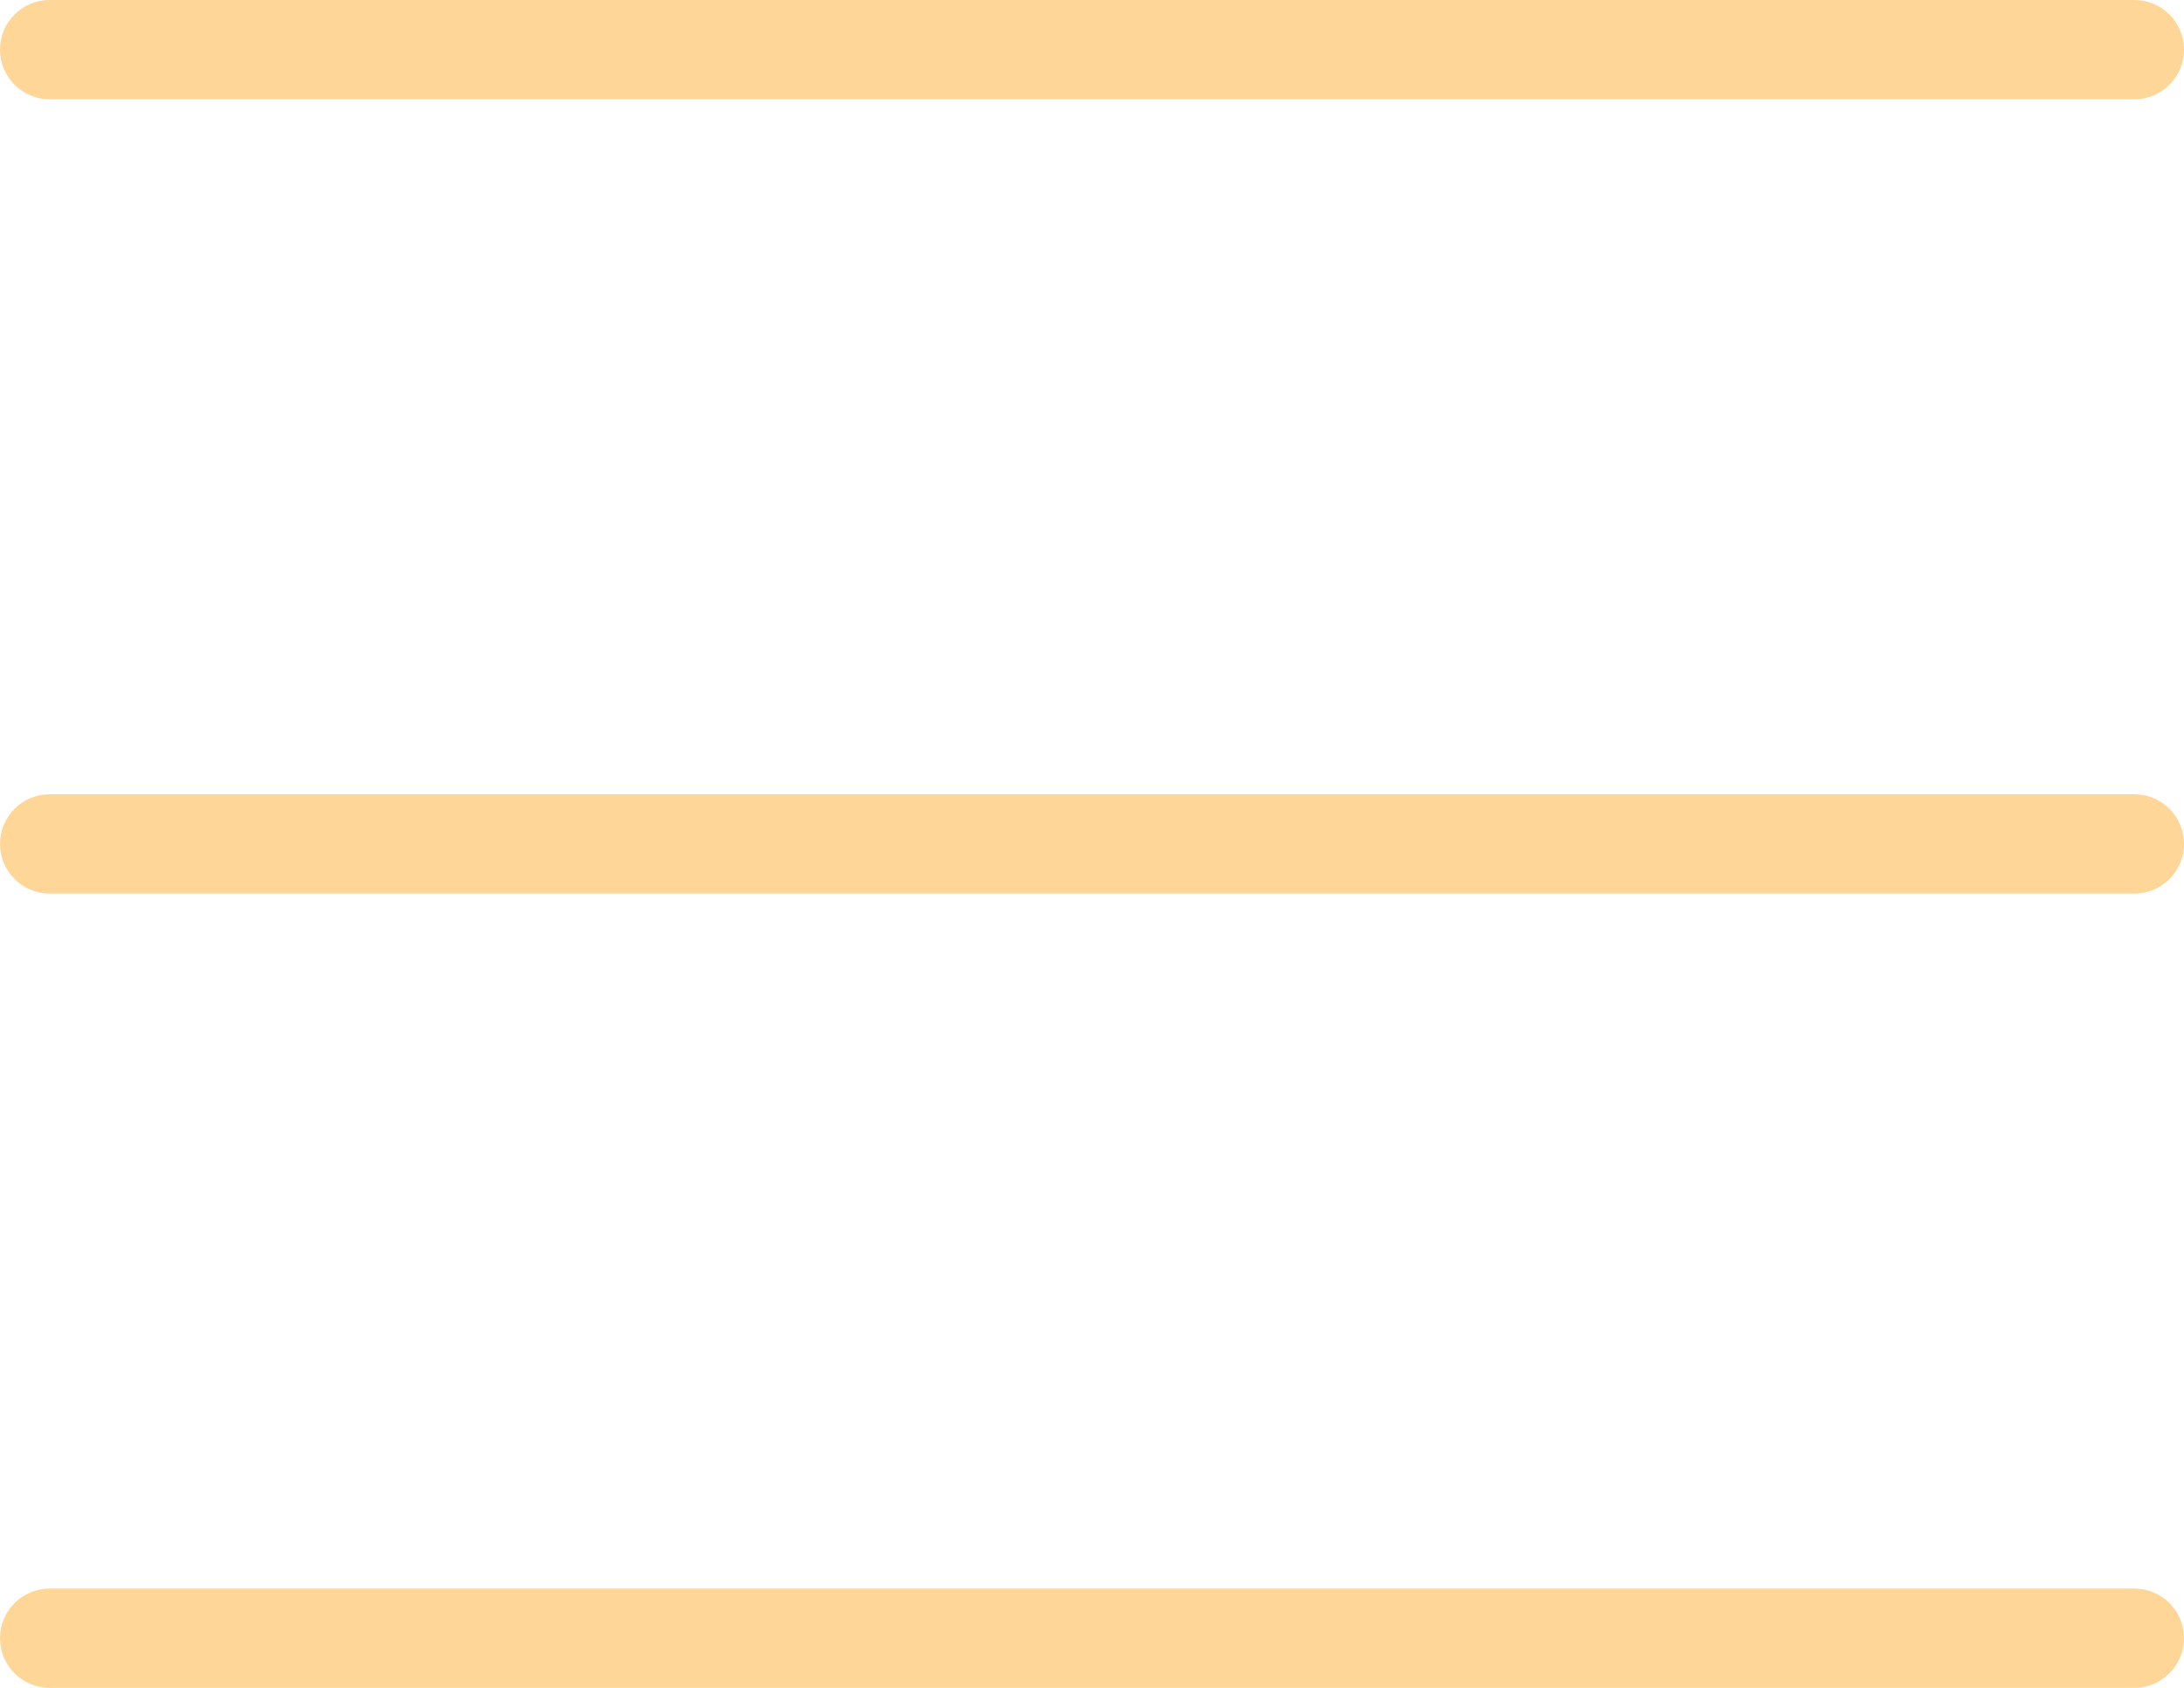
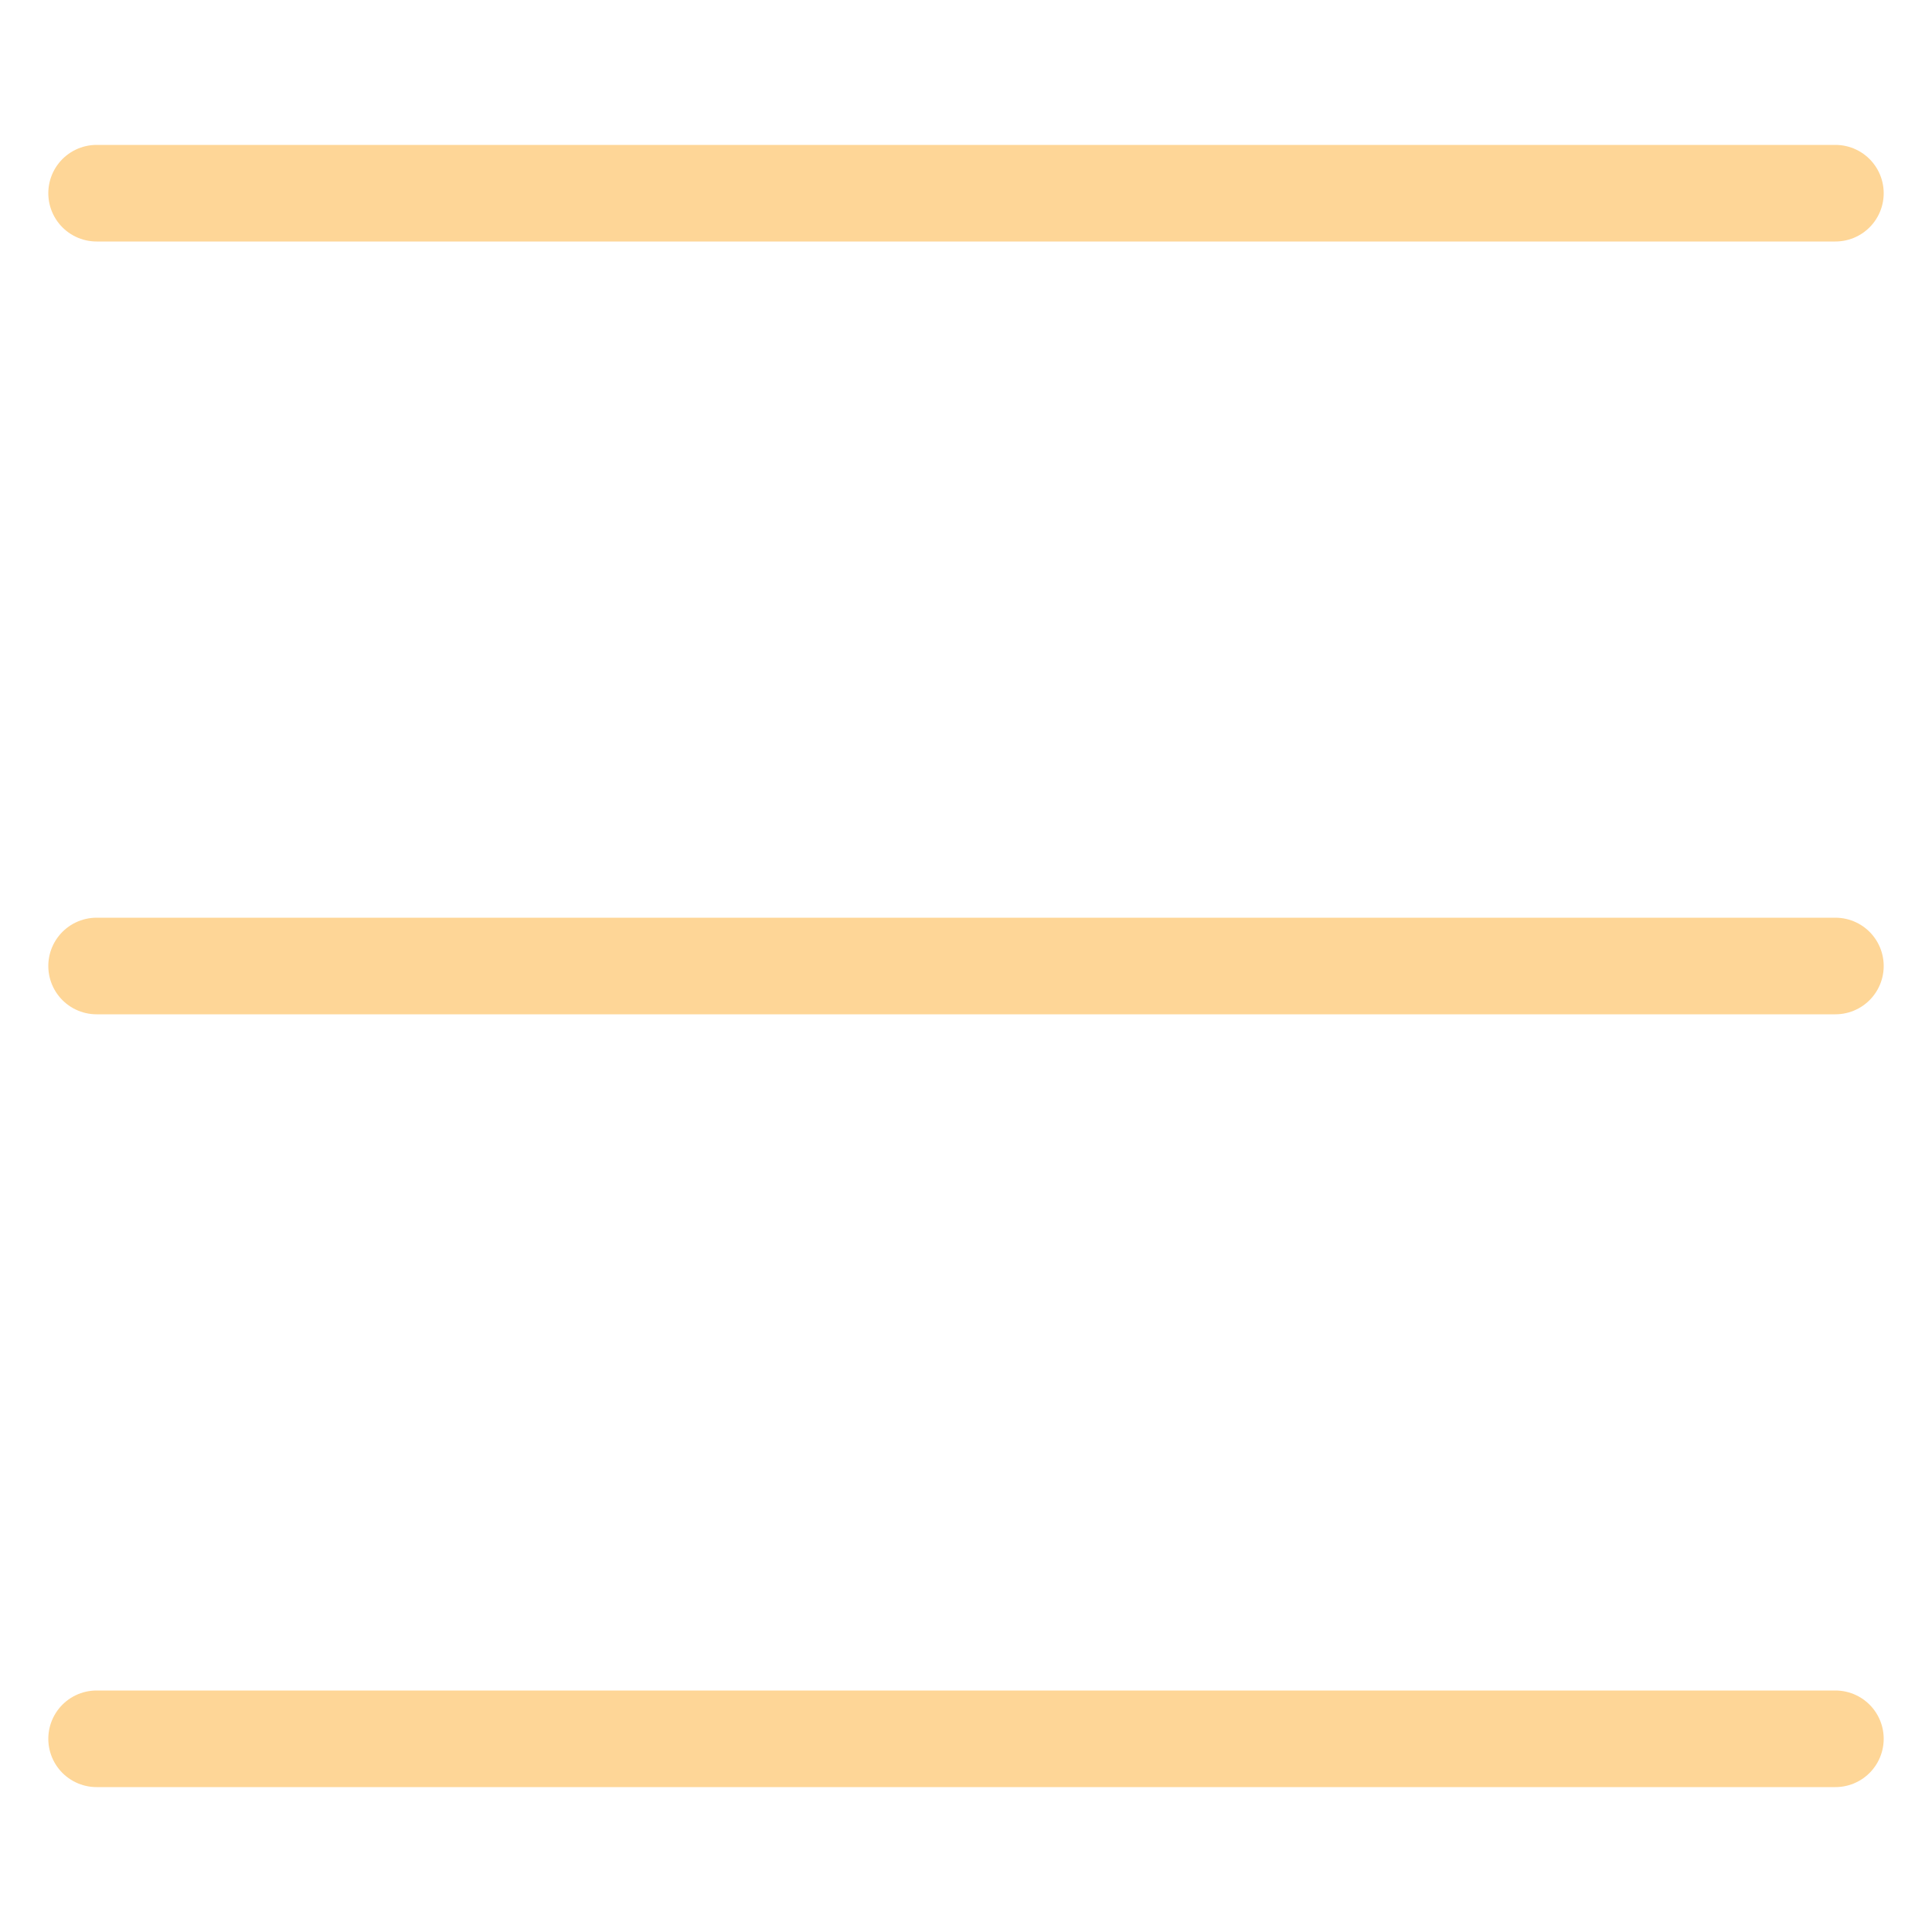
- <svg xmlns="http://www.w3.org/2000/svg" width="22" height="17" viewBox="0 0 22 17" fill="none">
-   <rect width="22" height="1" rx="0.5" fill="#FED697" />
-   <rect y="8" width="22" height="1" rx="0.5" fill="#FED697" />
-   <rect y="16" width="22" height="1" rx="0.5" fill="#FED697" />
+ <svg xmlns="http://www.w3.org/2000/svg" width="20" height="20" viewBox="0 0 20 20" fill="none">
+   <path d="M1 2H19" stroke="#FED697" stroke-linecap="round" stroke-linejoin="round" />
+   <path d="M1 10H19" stroke="#FED697" stroke-linecap="round" stroke-linejoin="round" />
+   <path d="M1 18H19" stroke="#FED697" stroke-linecap="round" stroke-linejoin="round" />
</svg>
